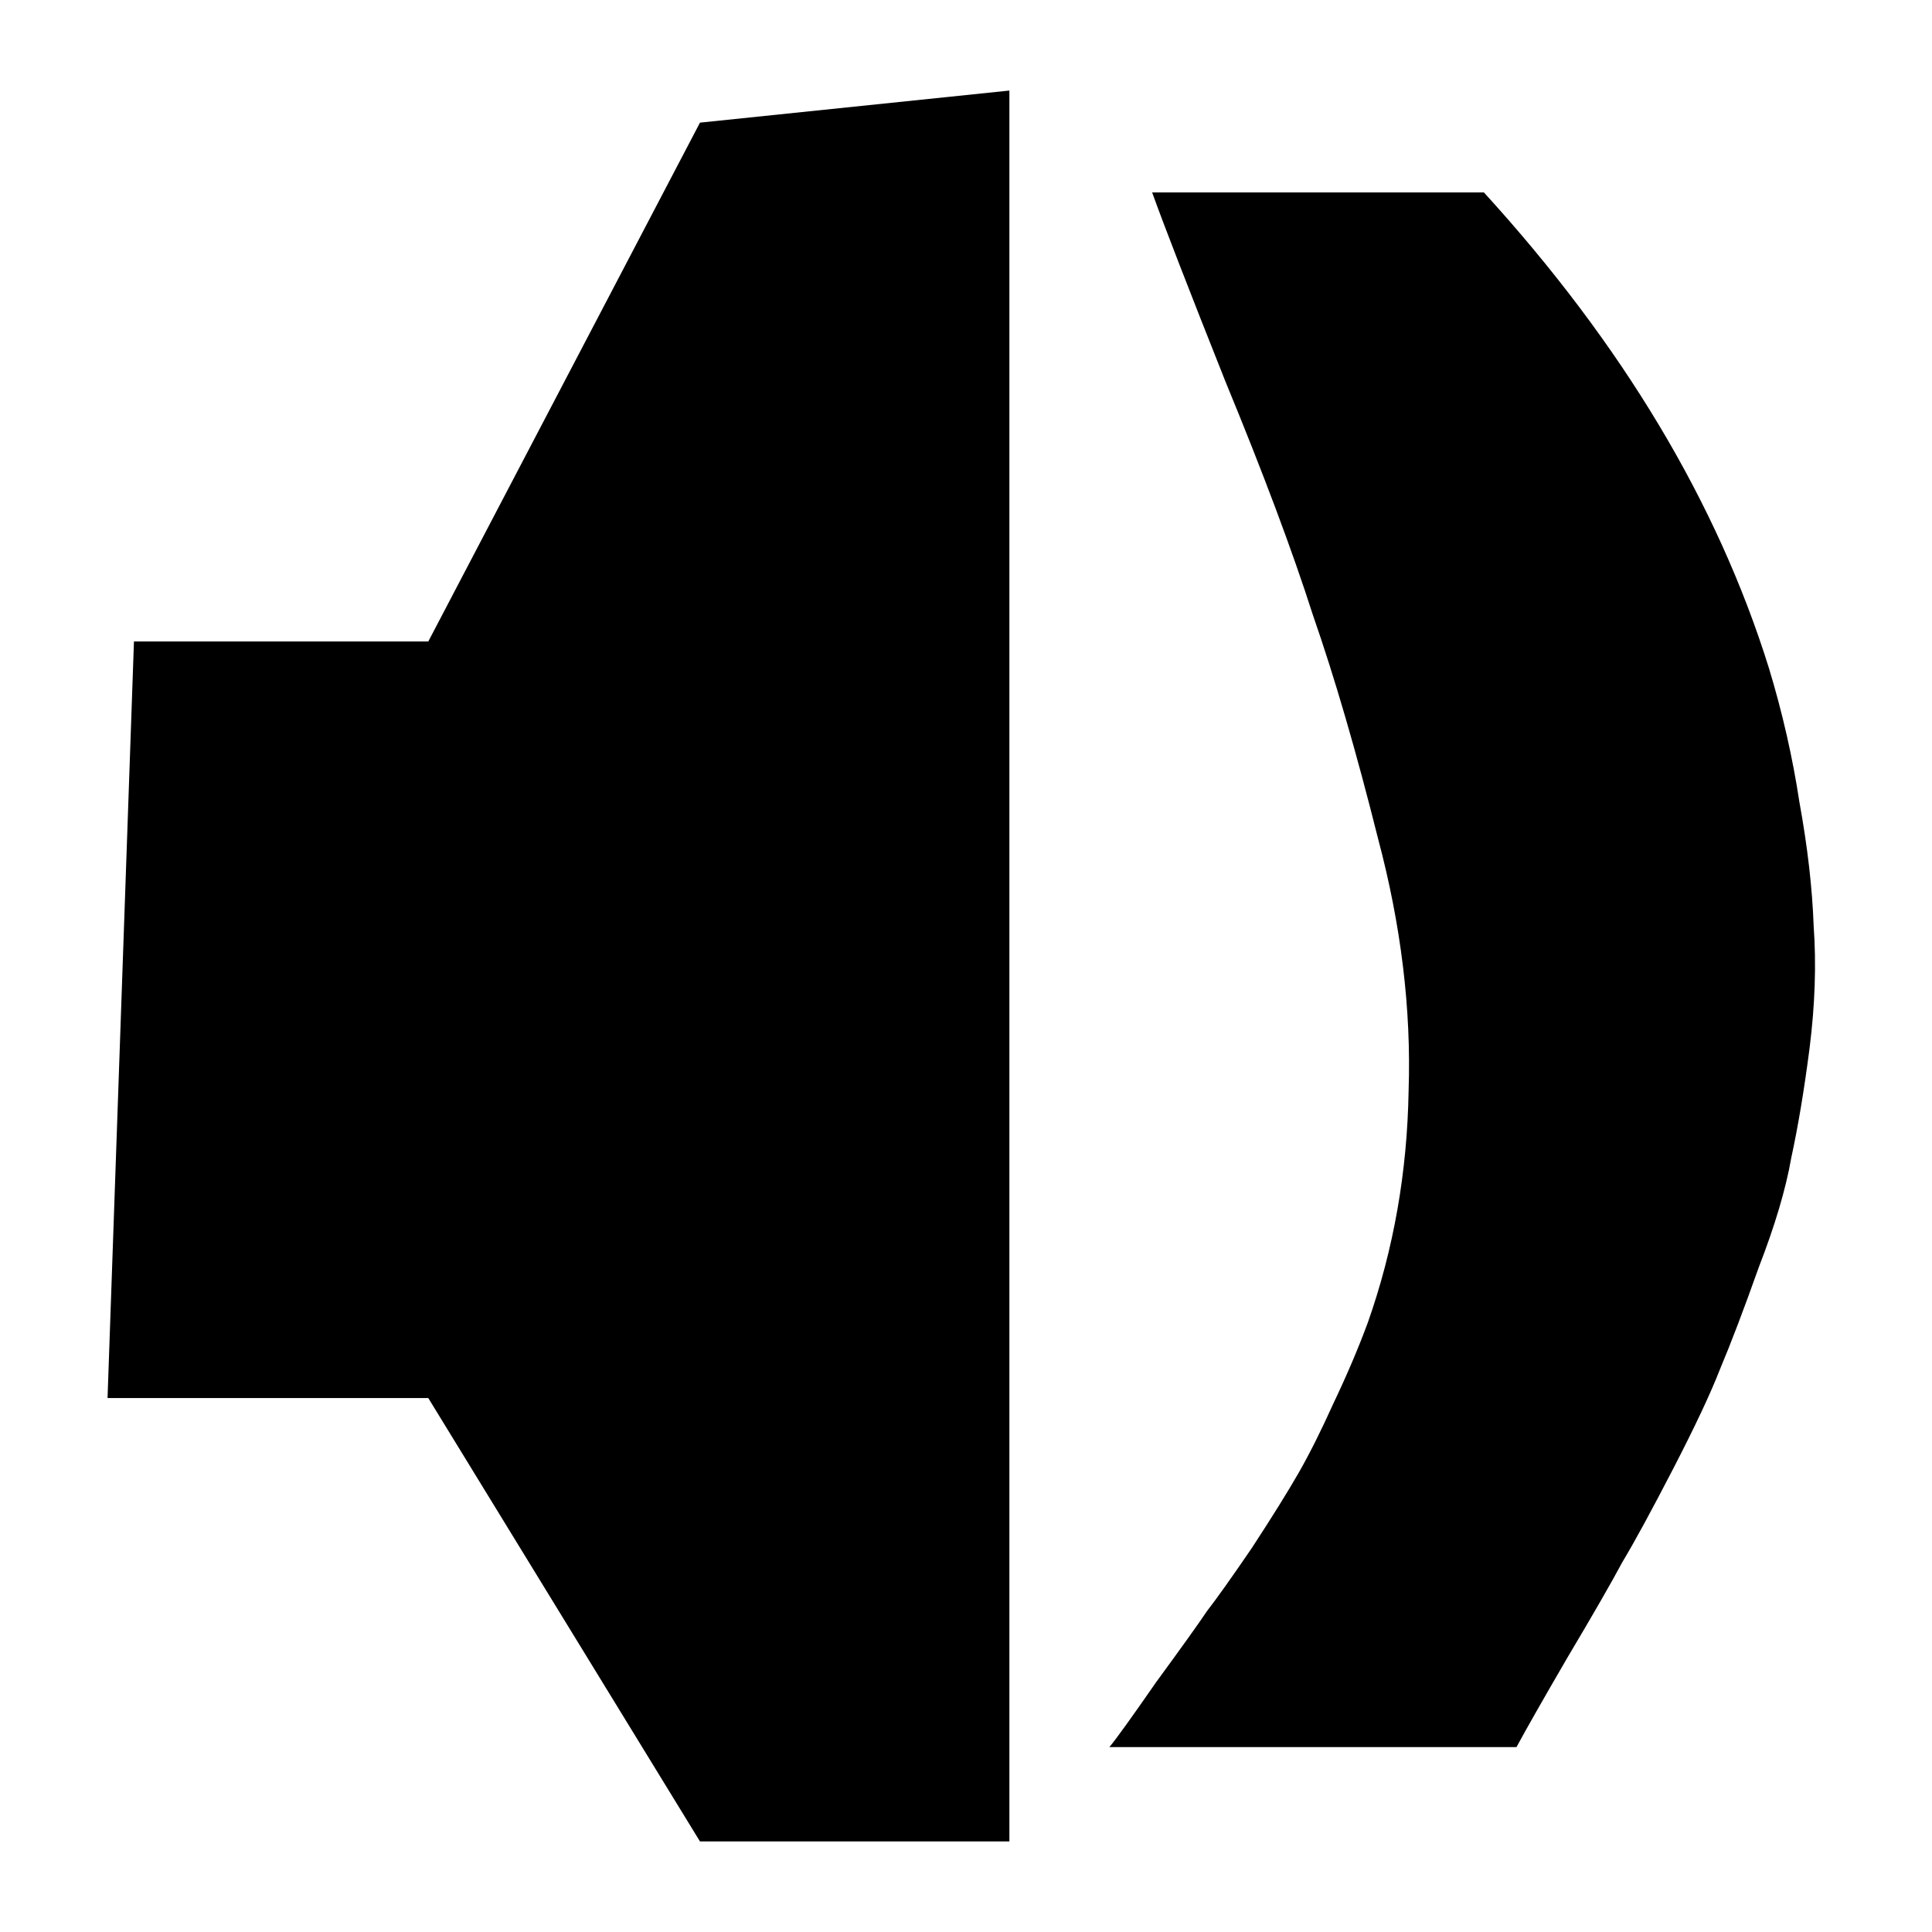
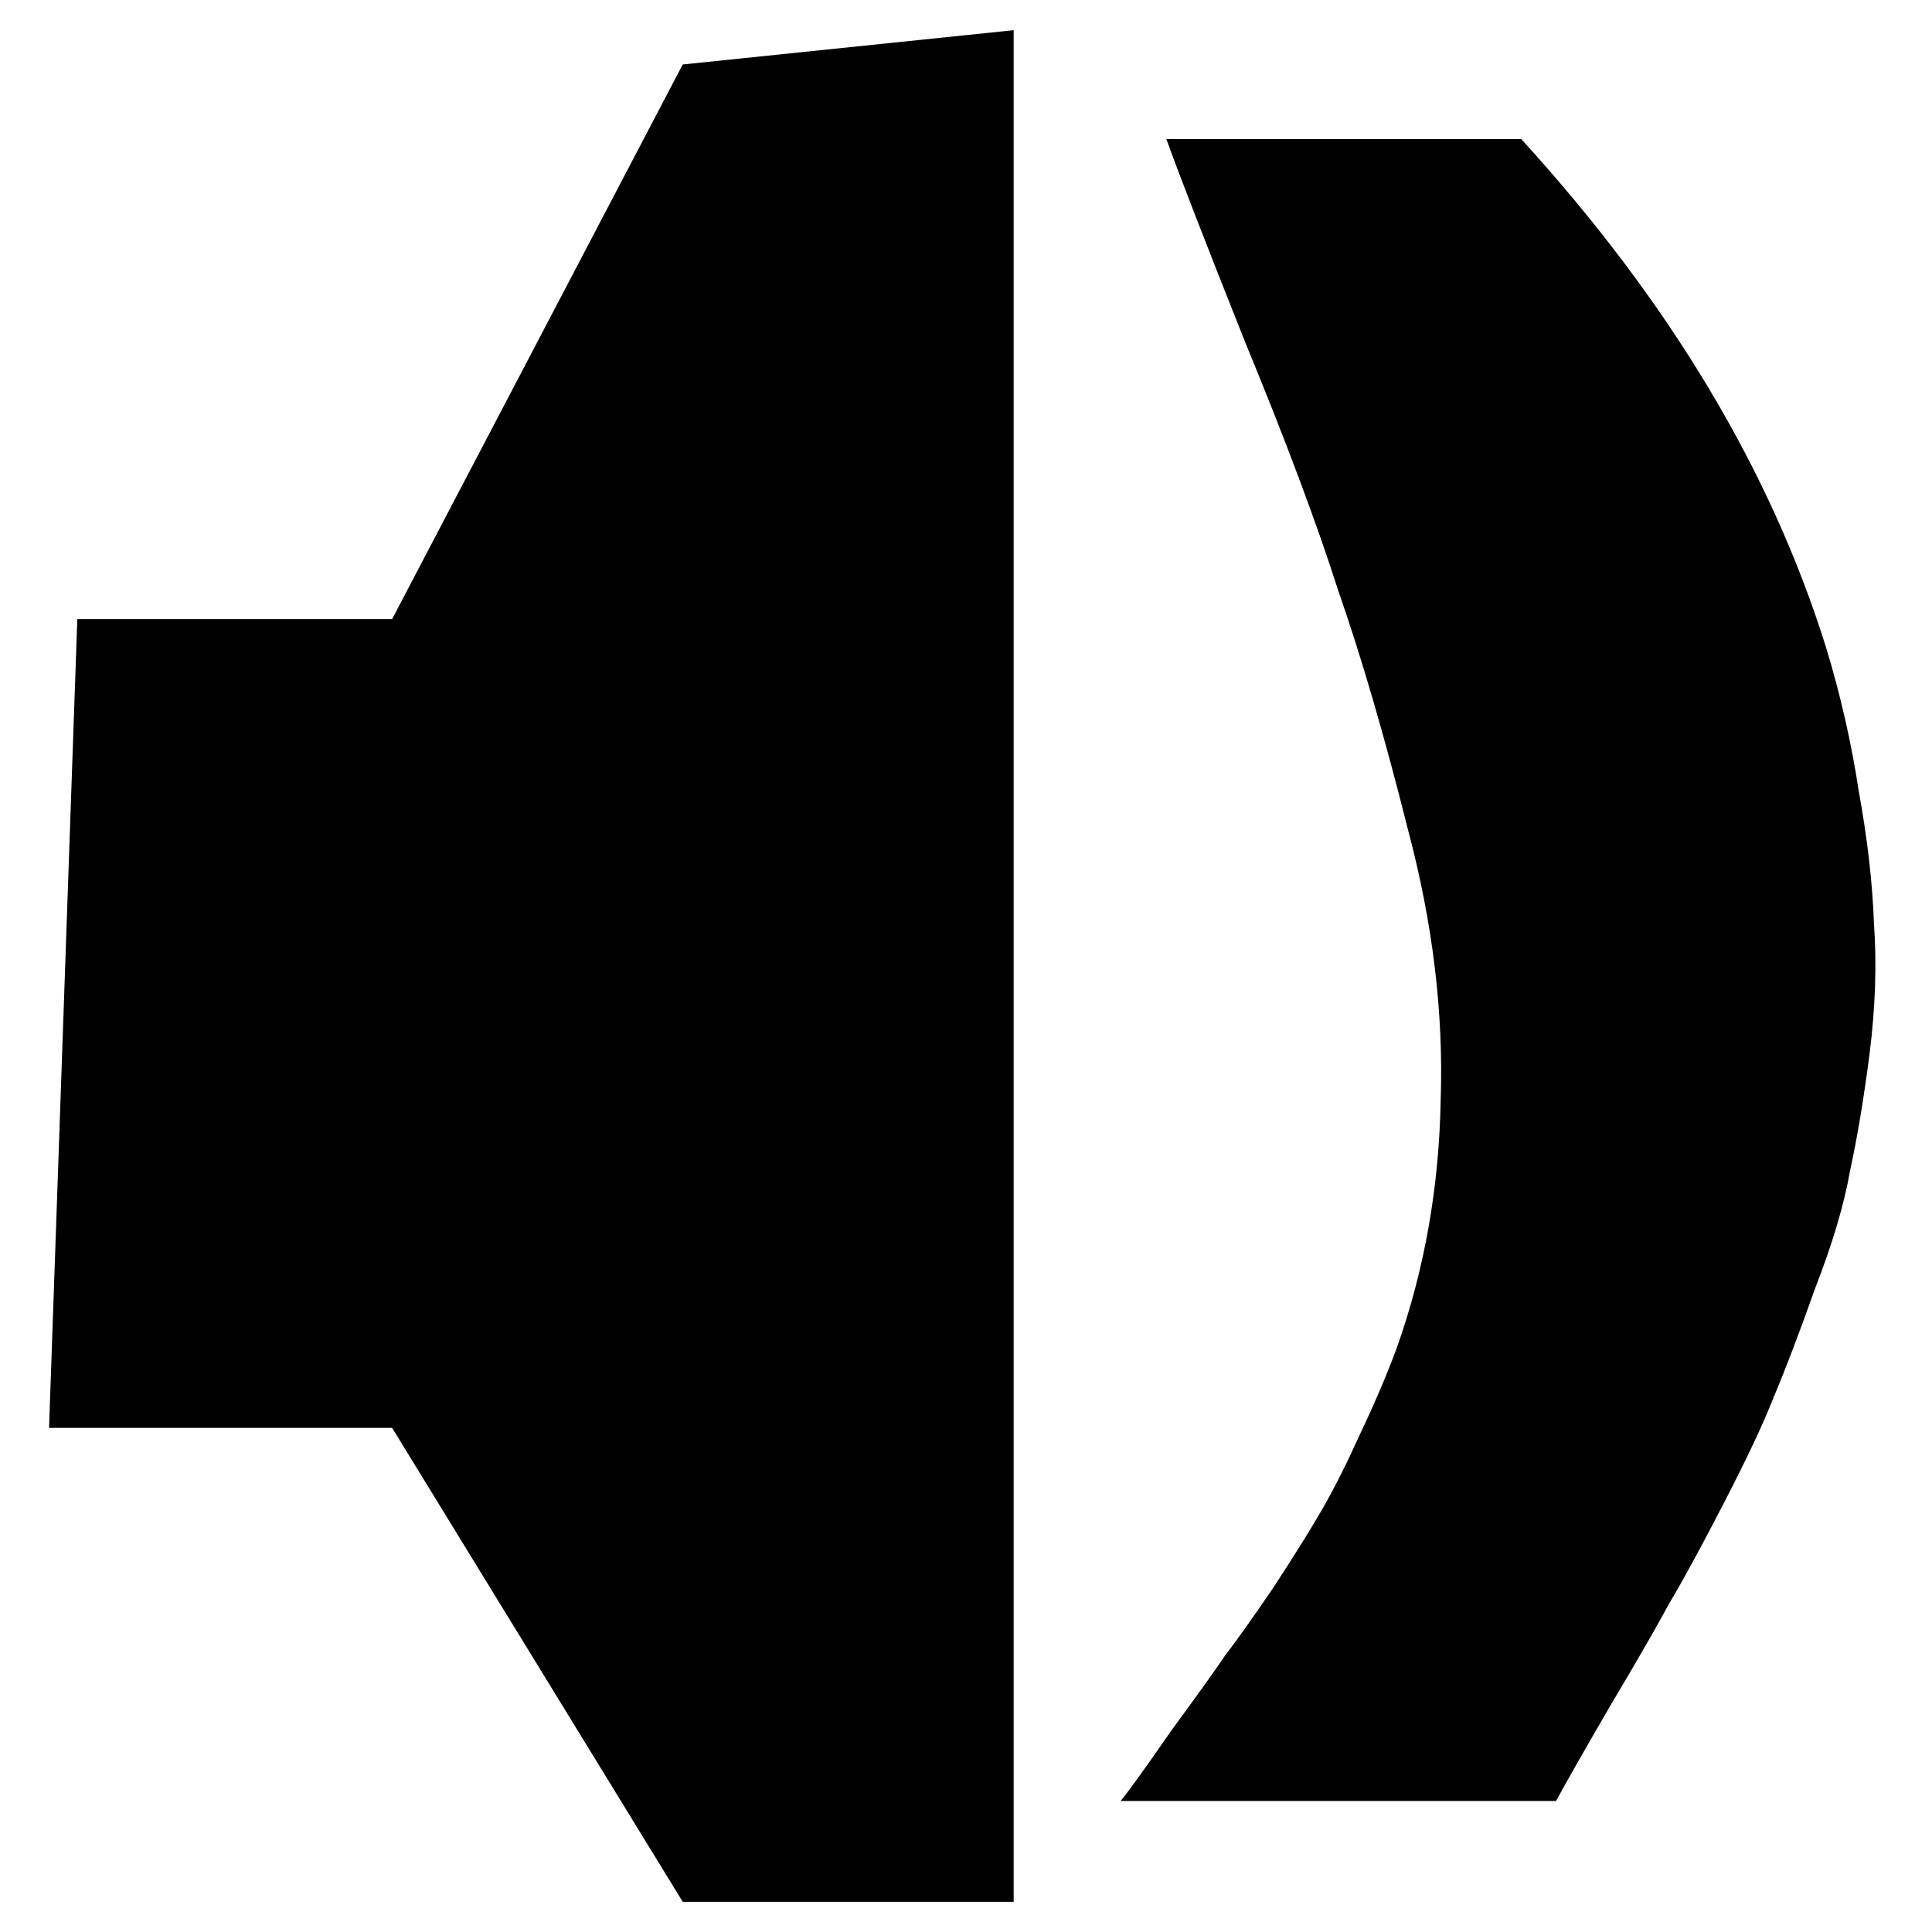
<svg xmlns="http://www.w3.org/2000/svg" width="512" height="512" viewBox="0 0 512 512" fill="none">
-   <path d="M267.5 488H185.5L113.5 370.5H28.5L35.5 170H113.5L185.5 32.5L267.5 24V488Z" fill="black" />
-   <path d="M393.254 51C429.935 91.213 455.108 133.22 468.773 177.023C472.37 188.872 475.066 200.72 476.864 212.568C479.022 224.417 480.281 235.368 480.641 245.421C481.36 255.474 481 266.245 479.562 277.734C478.123 288.865 476.505 298.559 474.707 306.817C473.269 315.075 470.391 324.769 466.076 335.899C462.12 347.03 458.704 356.005 455.827 362.827C453.31 369.29 449.174 378.087 443.42 389.217C437.666 400.347 433.171 408.606 429.935 413.991C427.058 419.377 422.203 427.815 415.37 439.304C408.897 450.434 404.402 458.333 401.885 463H294C295.798 460.846 299.934 455.101 306.407 445.766C313.24 436.431 317.735 430.147 319.893 426.916C322.41 423.685 326.366 418.119 331.76 410.221C337.154 401.963 341.289 395.32 344.166 390.294C347.043 385.267 350.1 379.164 353.337 371.983C356.933 364.444 359.99 357.262 362.507 350.44C369.339 331.052 372.935 310.587 373.295 289.045C374.014 267.502 371.318 245.241 365.204 222.263C359.45 199.284 353.696 179.536 347.942 163.021C342.548 146.146 334.816 125.501 324.747 101.086C315.038 76.671 308.565 59.976 305.328 51H393.254Z" fill="black" />
+   <path d="M268.637 504H180.929L103.917 378.397H13L20.487 164.069H103.917L180.929 17.086L268.637 8V504Z" fill="black" />
+   <path d="M403.145 36.862C442.38 79.848 469.305 124.753 483.922 171.577C487.769 184.242 490.653 196.908 492.576 209.573C494.884 222.239 496.231 233.945 496.615 244.691C497.385 255.438 497 266.952 495.461 279.233C493.923 291.131 492.192 301.495 490.269 310.322C488.73 319.149 485.653 329.512 481.037 341.41C476.806 353.307 473.152 362.902 470.075 370.195C467.382 377.103 462.958 386.506 456.804 398.404C450.649 410.302 445.841 419.13 442.38 424.887C439.302 430.644 434.109 439.664 426.801 451.945C419.878 463.843 415.07 472.286 412.377 477.276H296.982C298.905 474.973 303.329 468.832 310.253 458.853C317.561 448.874 322.369 442.158 324.677 438.703C327.37 435.249 331.601 429.3 337.371 420.857C343.14 412.029 347.563 404.929 350.64 399.556C353.718 394.182 356.988 387.658 360.45 379.982C364.296 371.922 367.565 364.246 370.258 356.954C377.566 336.228 381.412 314.352 381.797 291.324C382.566 268.296 379.682 244.499 373.143 219.936C366.989 195.373 360.834 174.263 354.68 156.608C348.91 138.569 340.64 116.501 329.87 90.402C319.484 64.304 312.561 46.457 309.099 36.862H403.145Z" fill="black" />
</svg>
